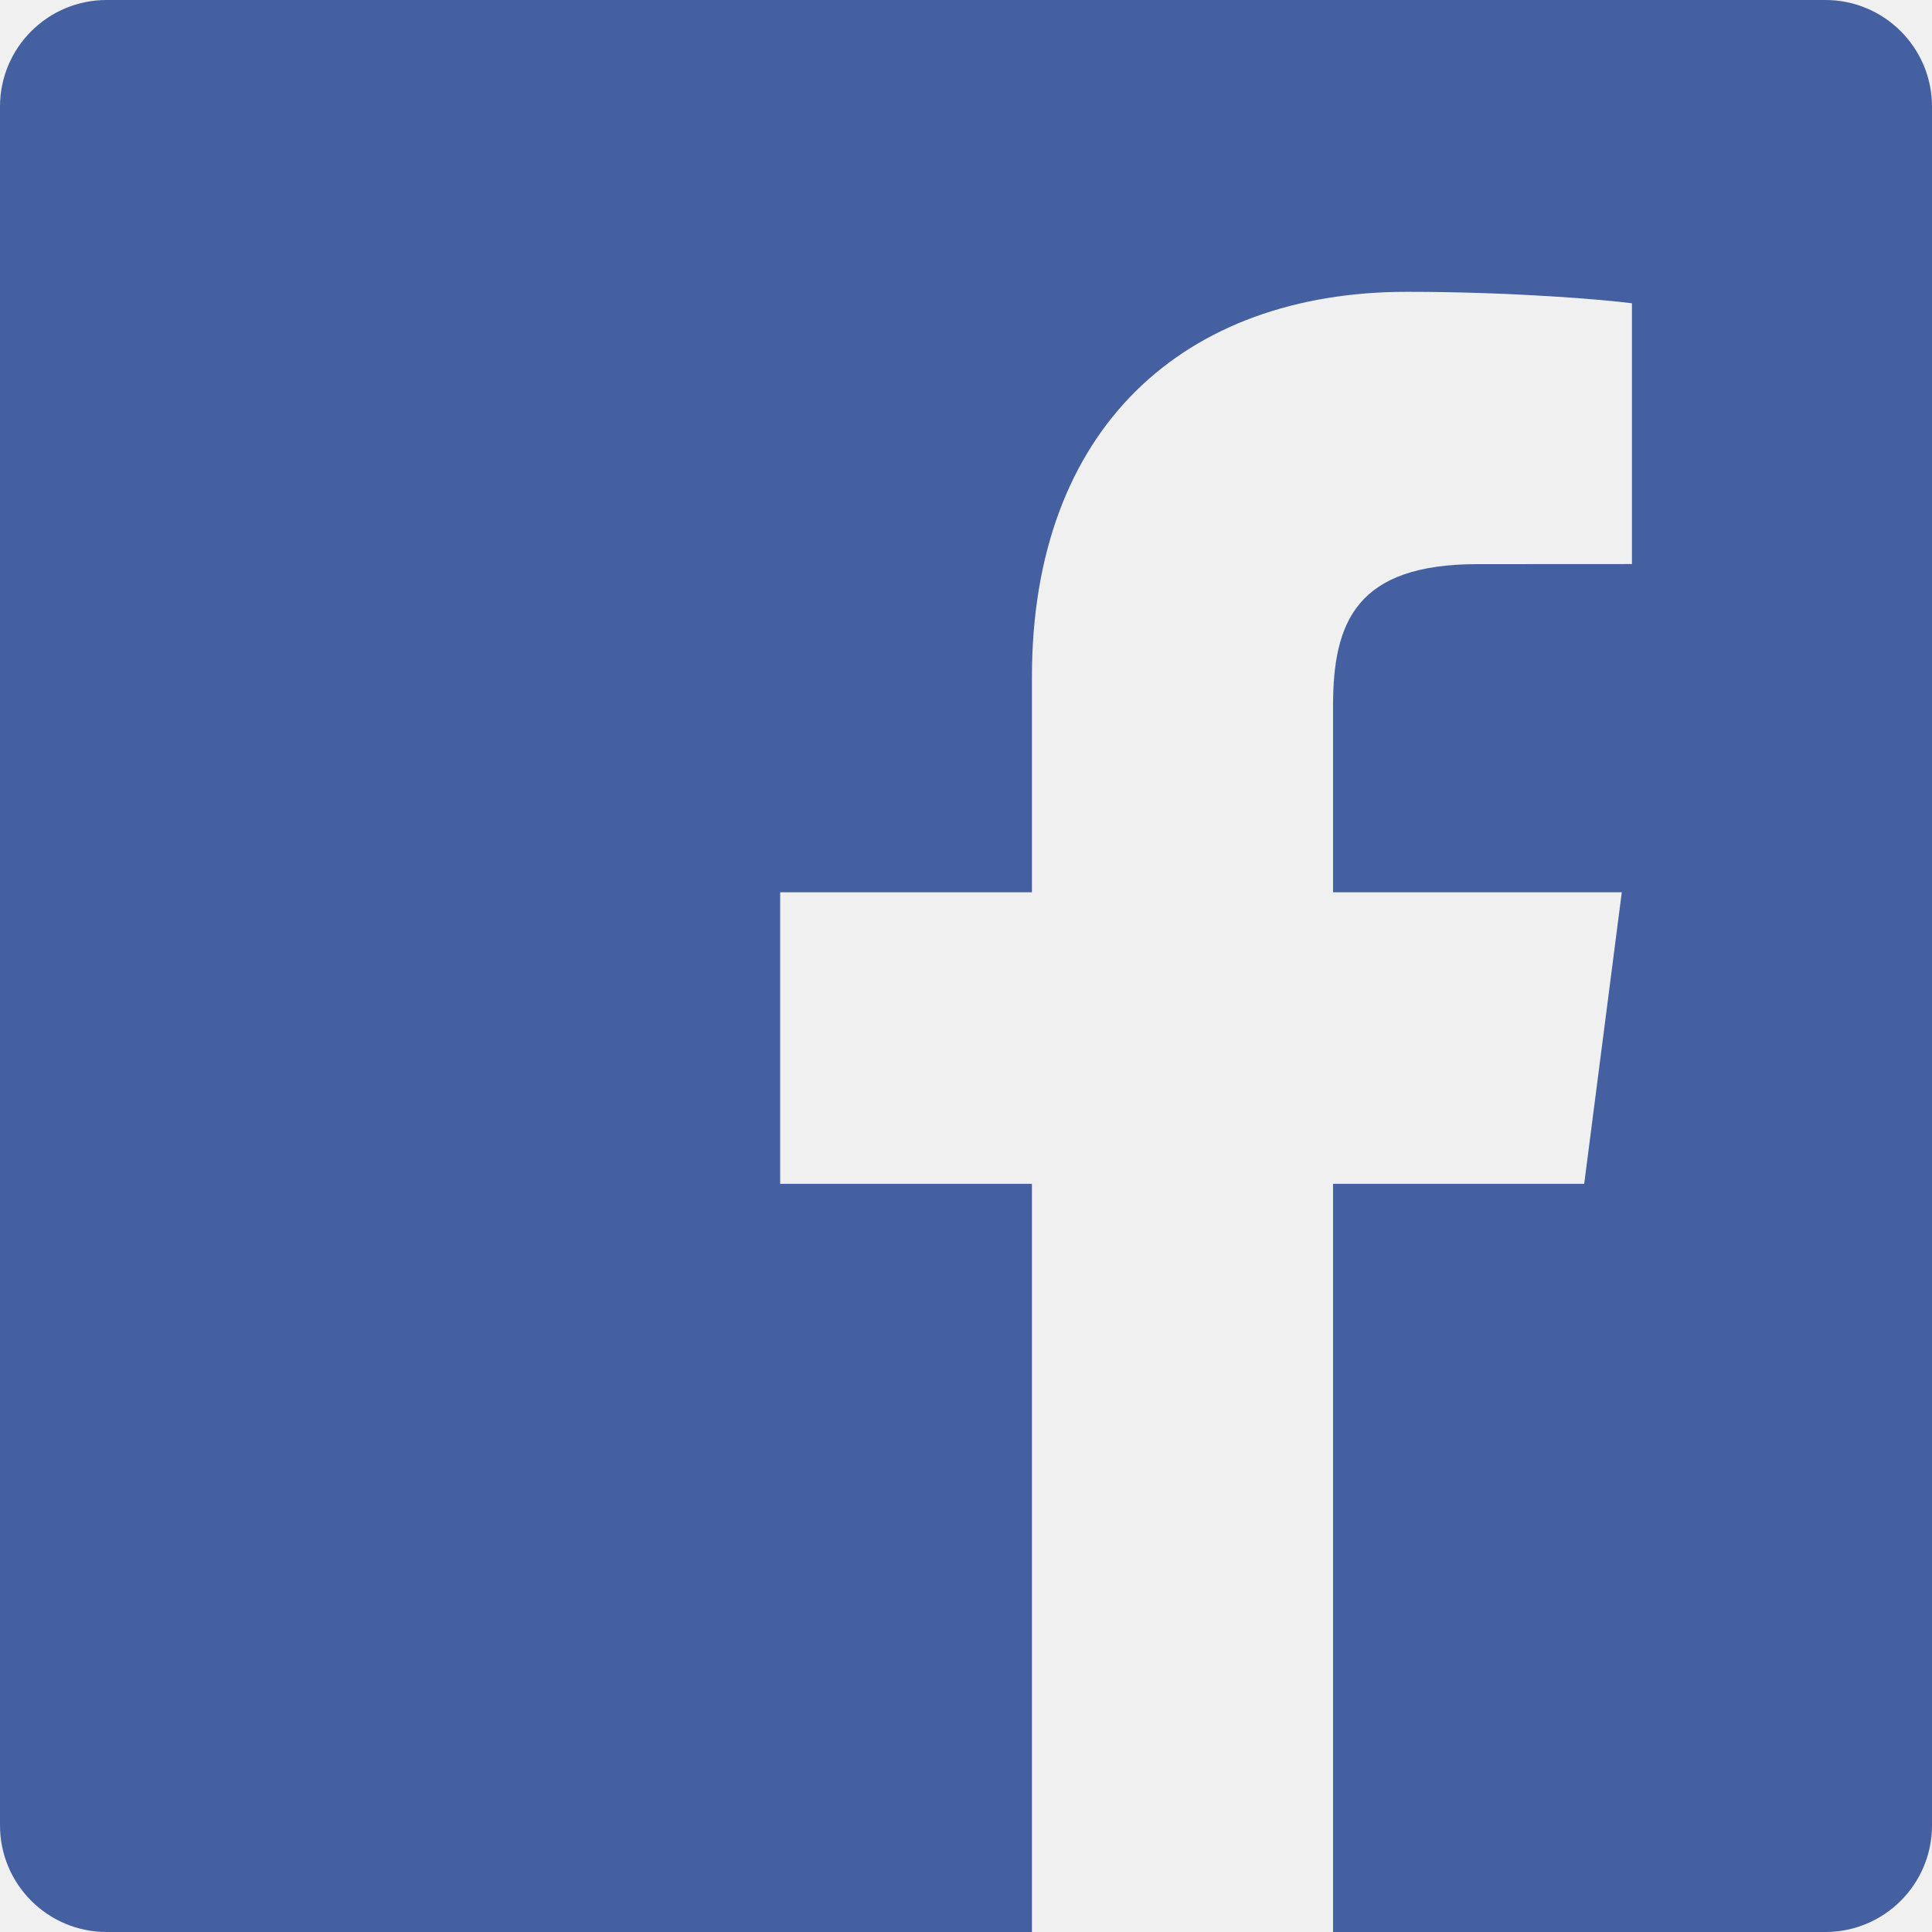
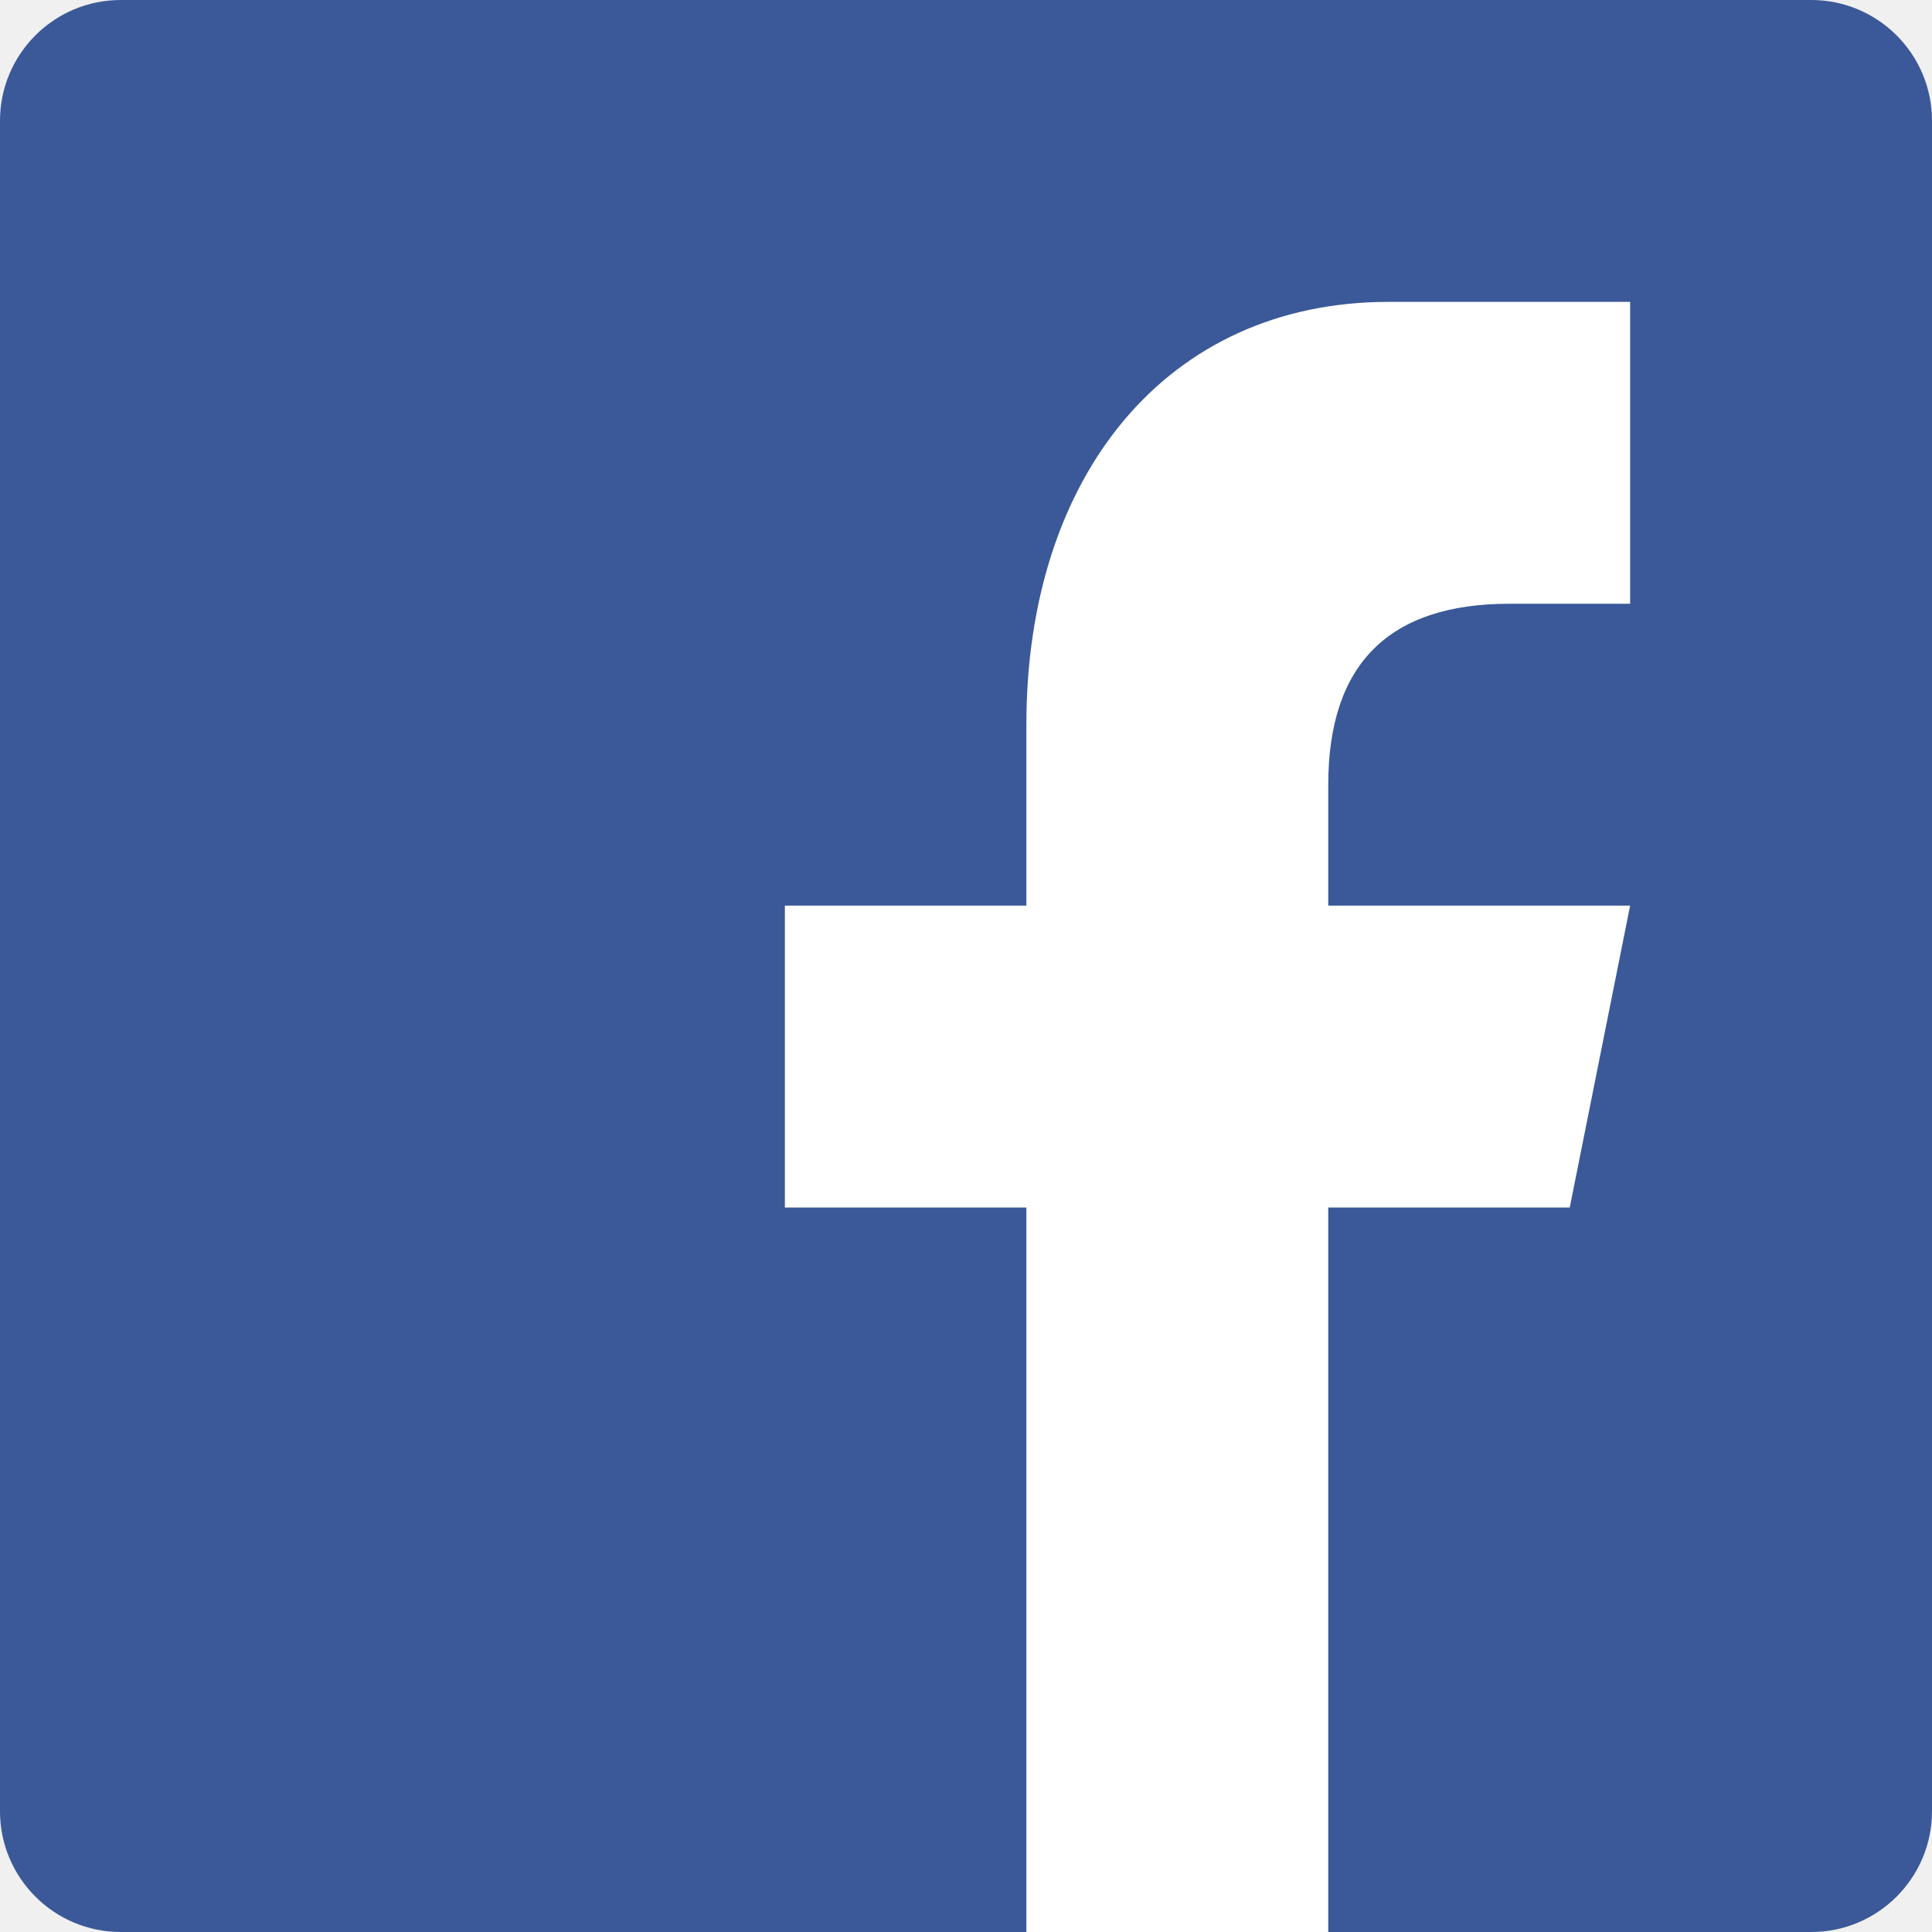
- <svg xmlns="http://www.w3.org/2000/svg" width="800px" height="800px" viewBox="0 0 48 48" version="1.1">
-   <defs>
- 
- </defs>
-   <g id="Icons" stroke="none" stroke-width="1" fill="none" fill-rule="evenodd">
-     <g id="Color-" transform="translate(-200, -160)" fill="#4460A0">
-       <path d="M225.638,208 L202.649,208 C201.186,208 200,206.814 200,205.351 L200,162.649 C200,161.186 201.186,160 202.649,160 L245.351,160 C246.814,160 248,161.186 248,162.649 L248,205.351 C248,206.814 246.814,208 245.351,208 L233.119,208 L233.119,189.412 L239.359,189.412 L240.293,182.168 L233.119,182.168 L233.119,177.543 C233.119,175.445 233.702,174.016 236.709,174.016 L240.545,174.014 L240.545,167.535 C239.882,167.447 237.605,167.25 234.956,167.25 C229.425,167.25 225.638,170.626 225.638,176.825 L225.638,182.168 L219.383,182.168 L219.383,189.412 L225.638,189.412 L225.638,208 L225.638,208 Z" id="Facebook">
- 
- </path>
-     </g>
+ <svg xmlns="http://www.w3.org/2000/svg" enable-background="new 0 0 32 32" height="32px" id="Layer_1" version="1.0" viewBox="0 0 32 32" width="32px" xml:space="preserve">
+   <g>
+     <path d="M32,30c0,1.104-0.896,2-2,2H2c-1.104,0-2-0.896-2-2V2c0-1.104,0.896-2,2-2h28c1.104,0,2,0.896,2,2V30z" fill="#3B5998" />
+     <path d="M22,32V20h4l1-5h-5v-2c0-2,1.002-3,3-3h2V5c-1,0-2.24,0-4,0c-3.675,0-6,2.881-6,7v3h-4v5h4v12H22z" fill="#FFFFFF" id="f" />
  </g>
+   <g />
+   <g />
+   <g />
+   <g />
+   <g />
+   <g />
</svg>
